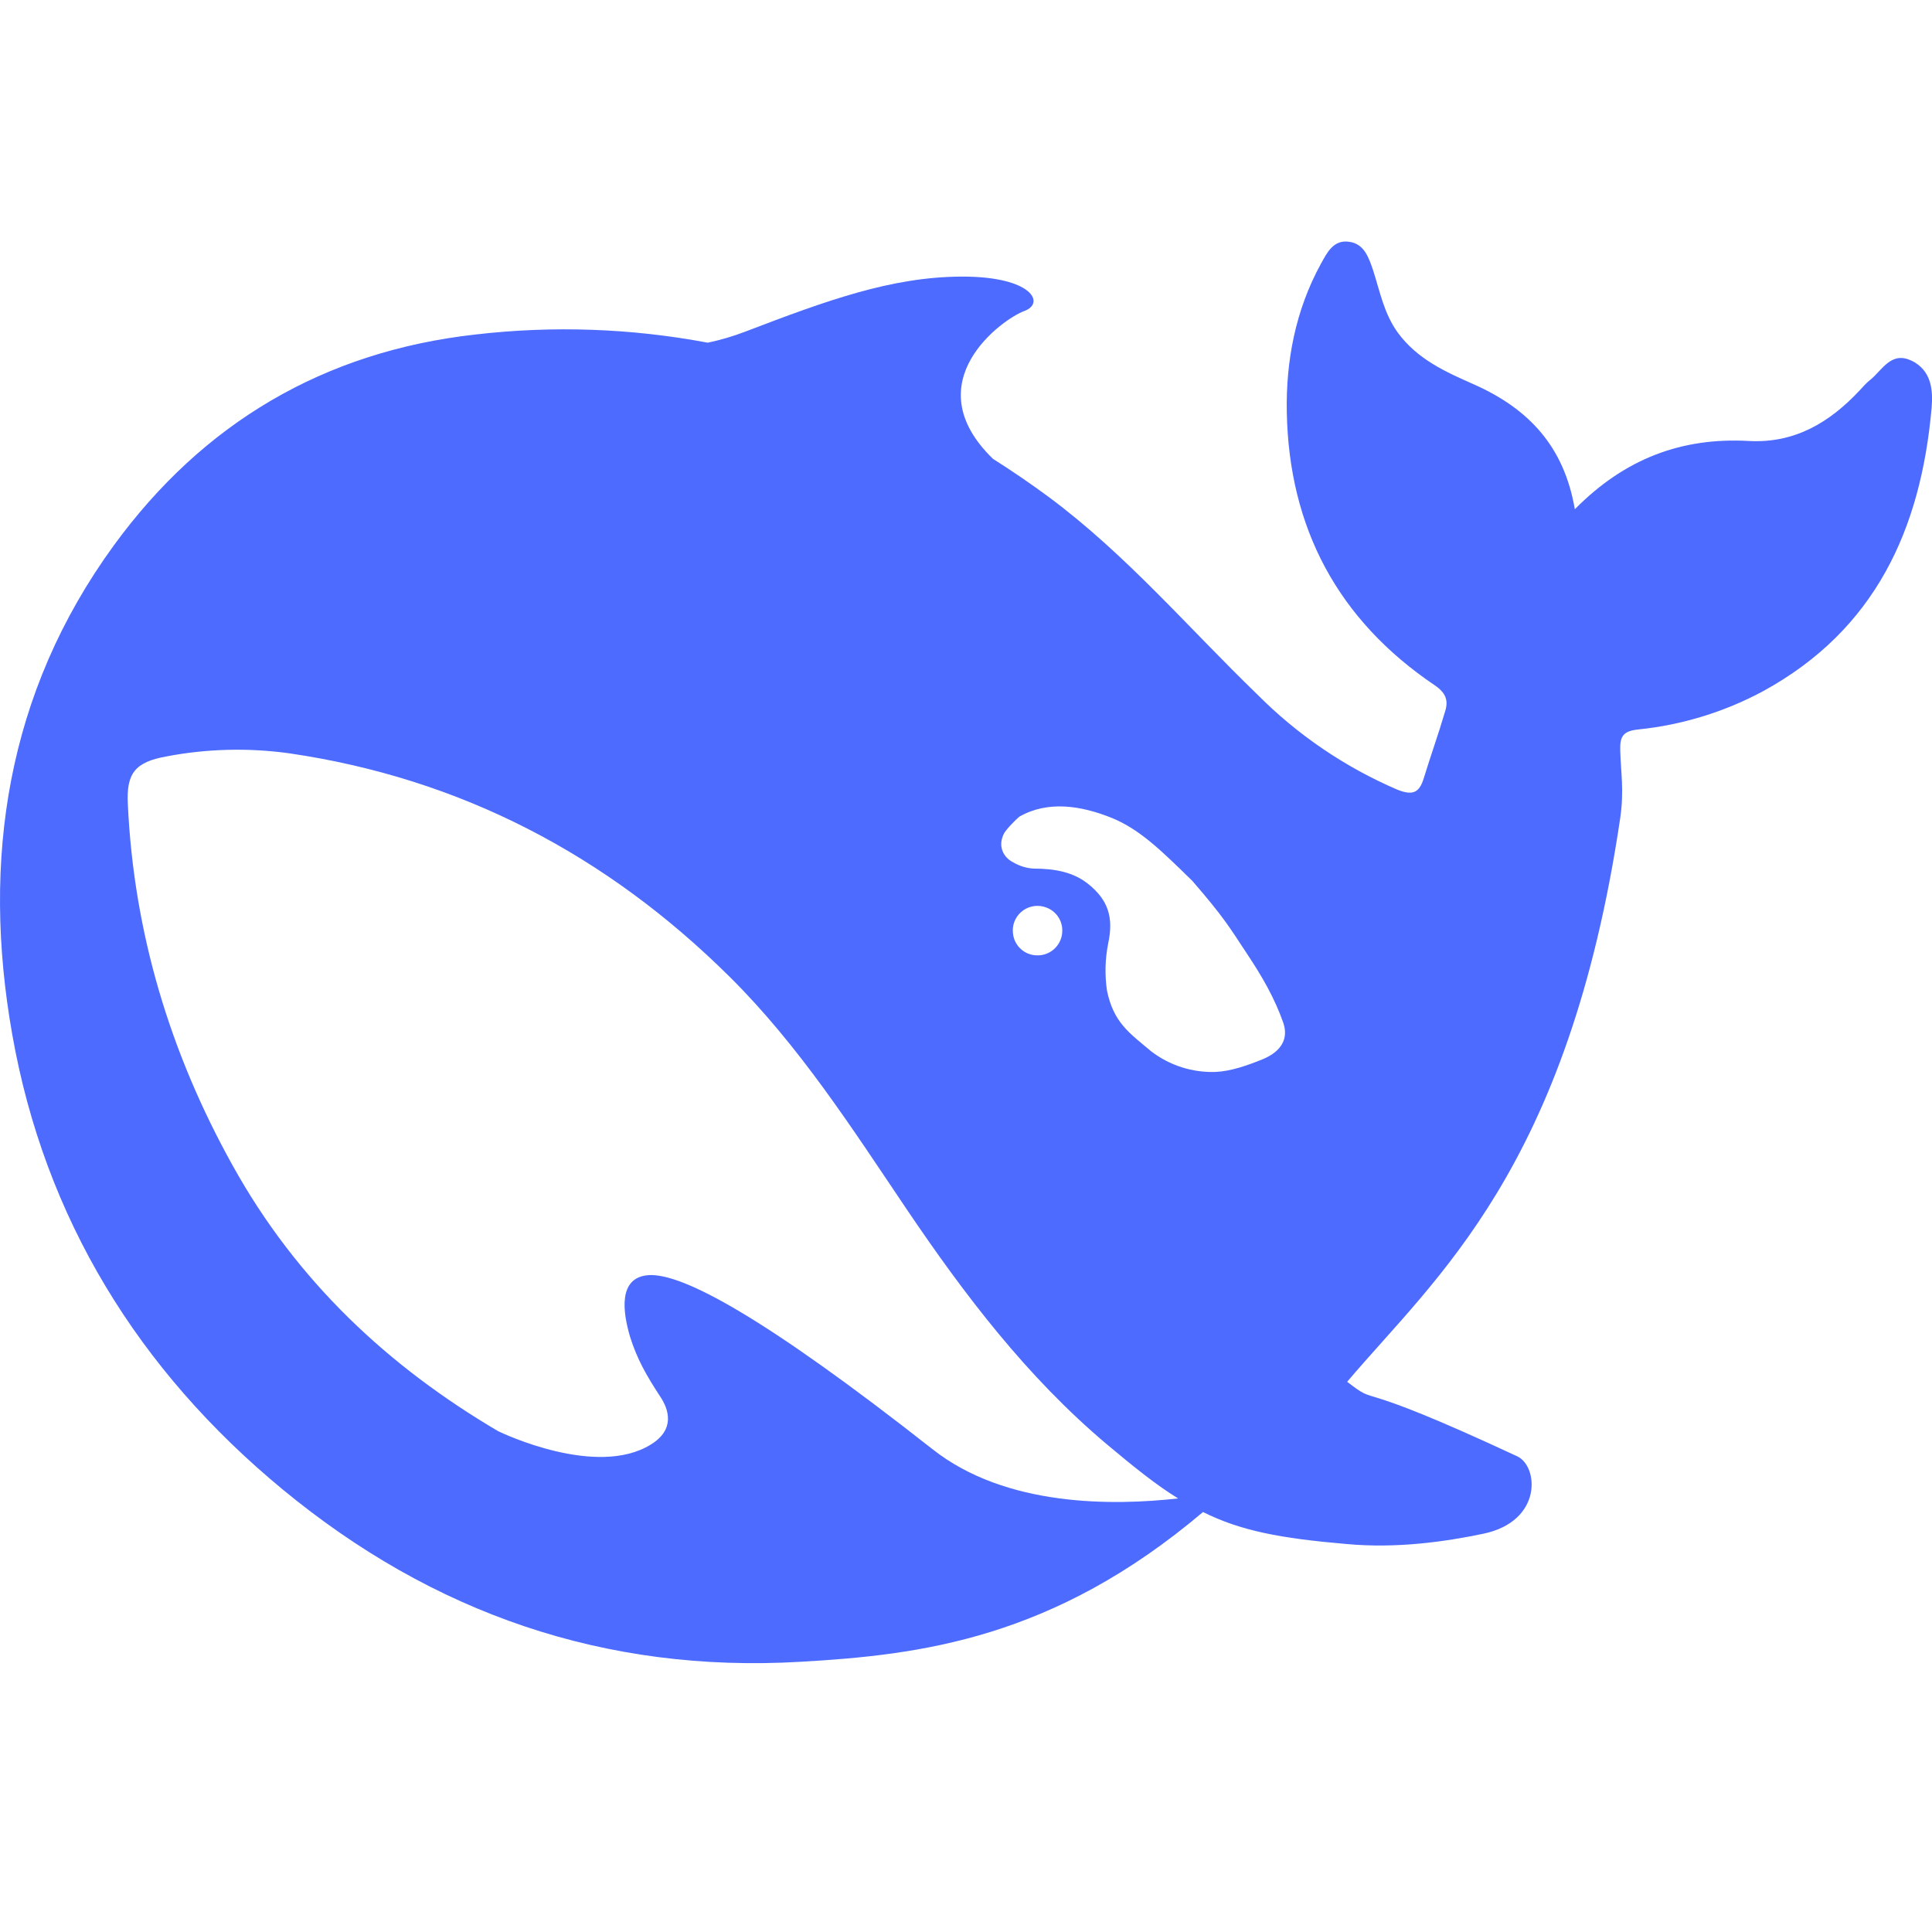
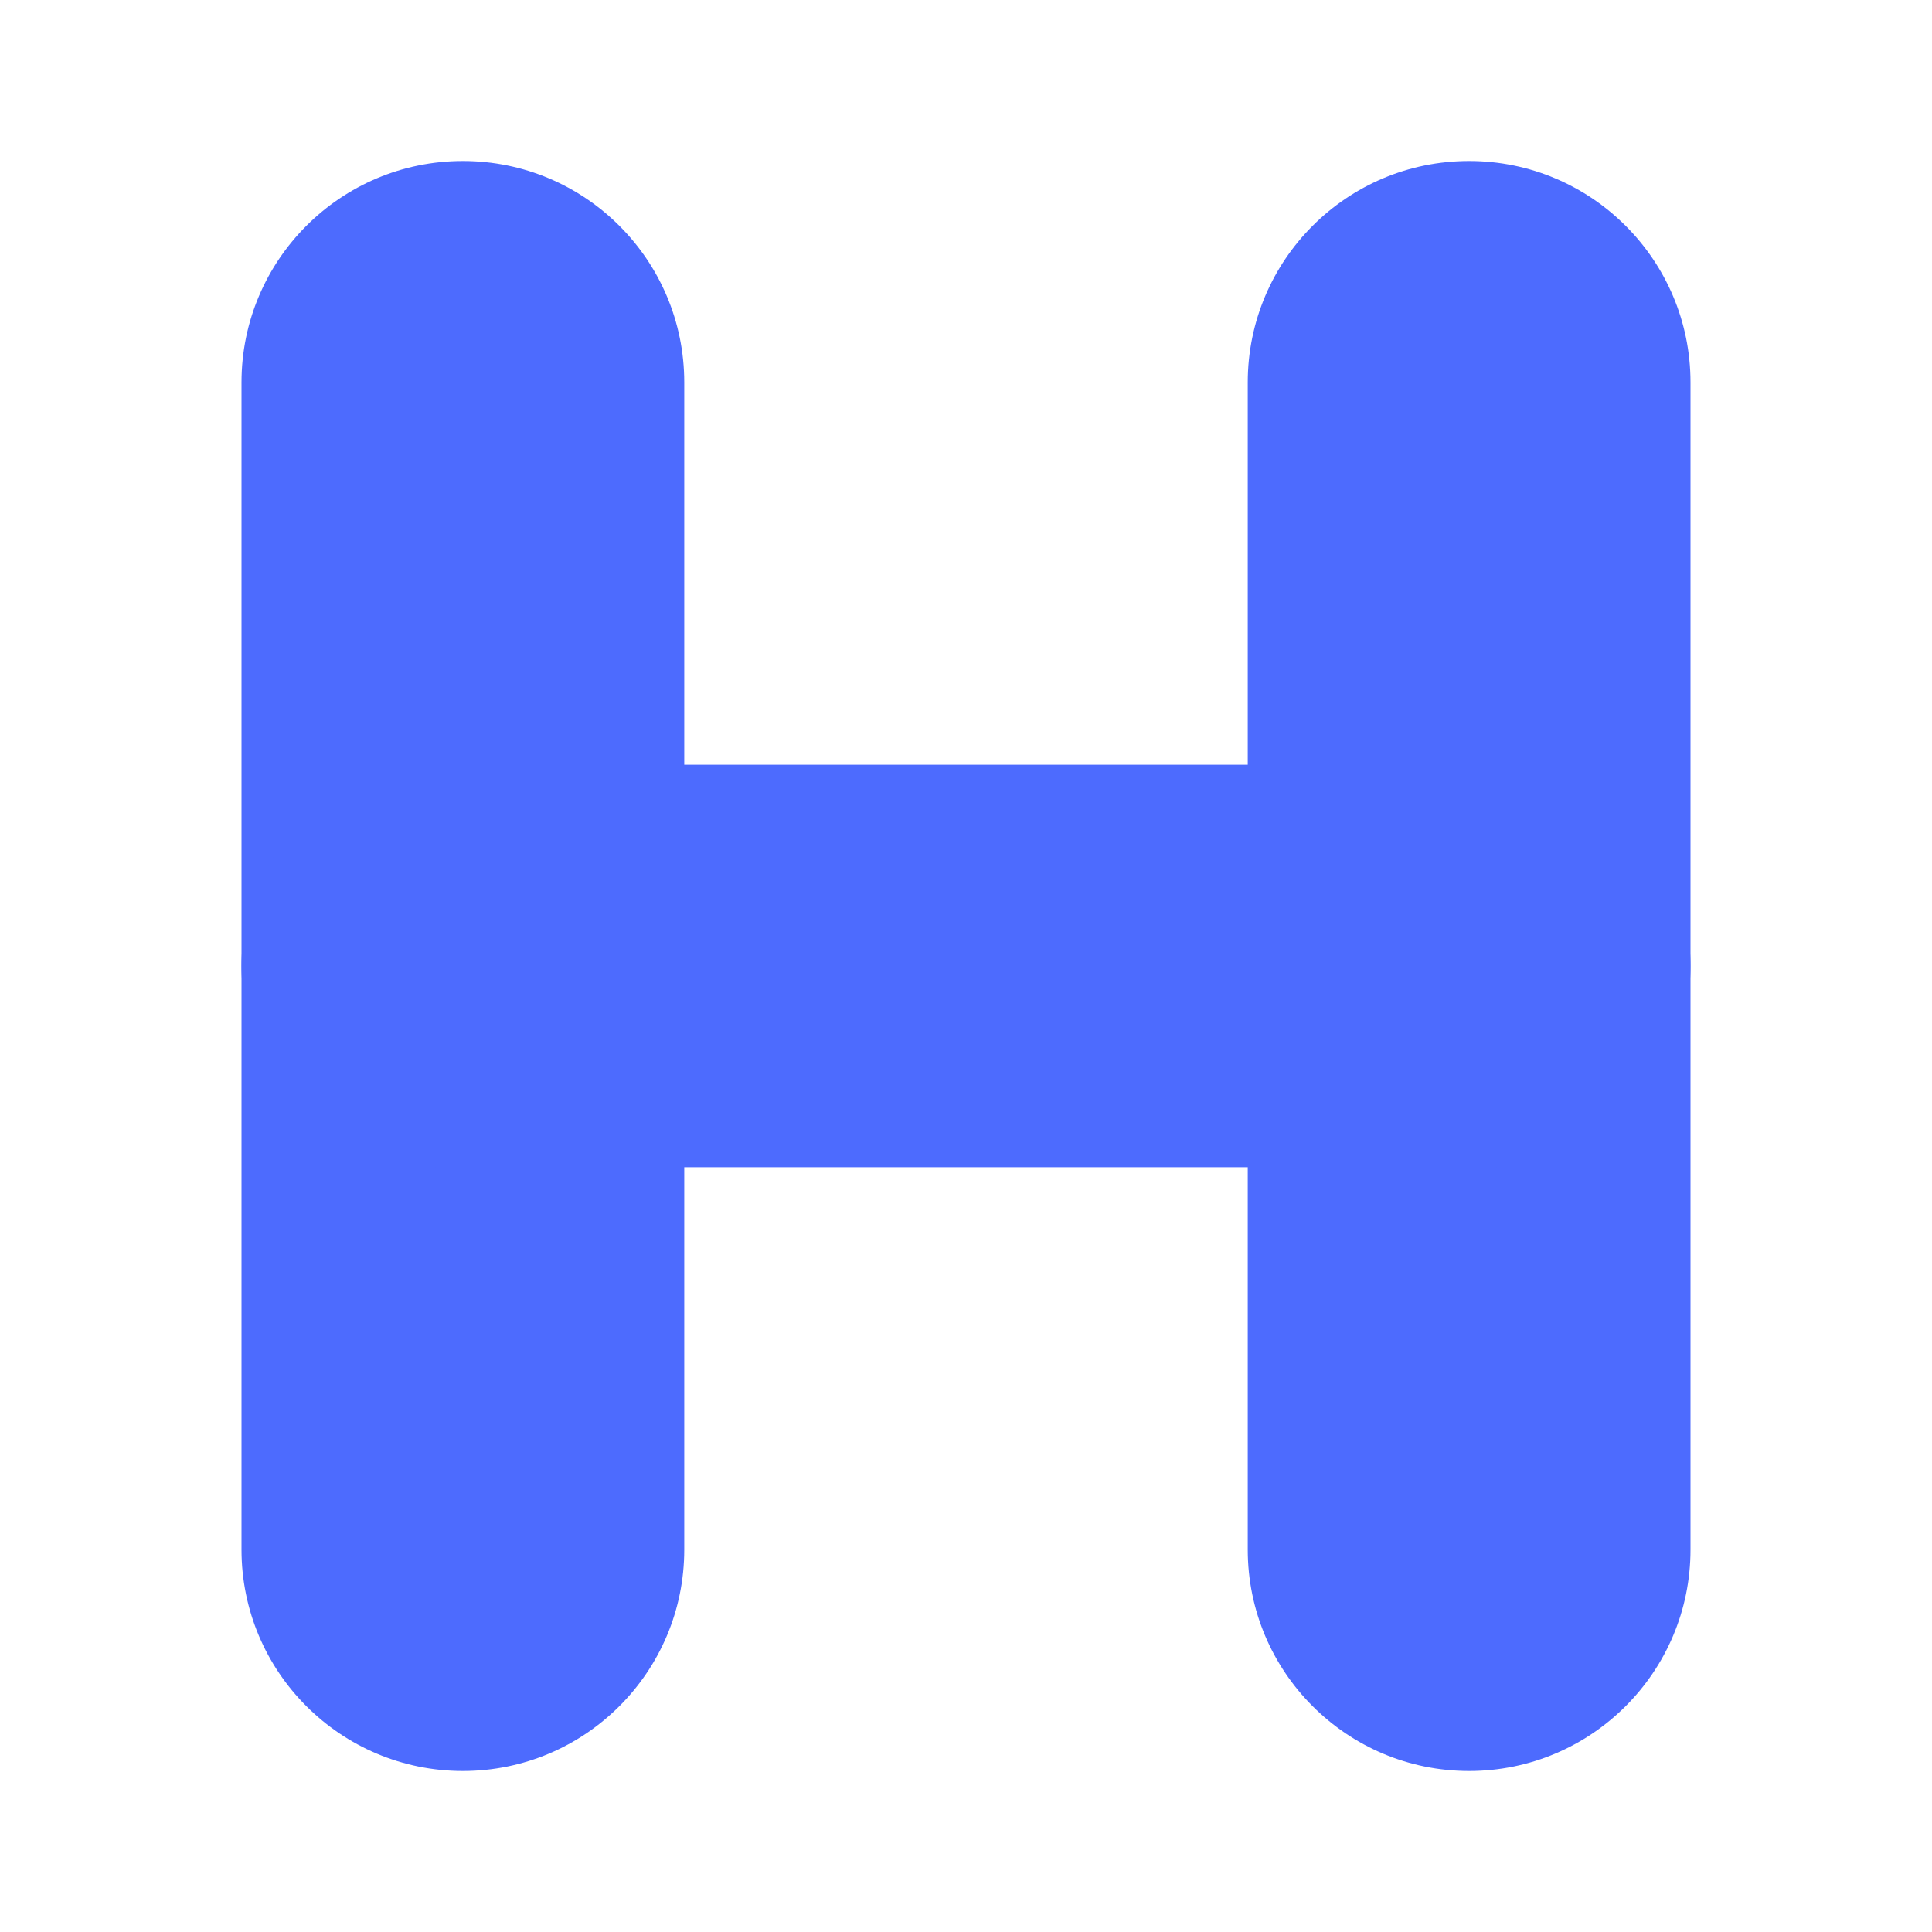
<svg xmlns="http://www.w3.org/2000/svg" height="1em" style="flex:none;line-height:1" viewBox="0 0 24 24" width="1em">
-   <path d="M23.748 4.482c-.254-.124-.364.113-.512.234-.051.039-.094.09-.137.136-.372.397-.806.657-1.373.626-.829-.046-1.537.214-2.163.848-.133-.782-.575-1.248-1.247-1.548-.352-.156-.708-.311-.955-.65-.172-.241-.219-.51-.305-.774-.055-.16-.11-.323-.293-.35-.2-.031-.278.136-.356.276-.313.572-.434 1.202-.422 1.84.027 1.436.633 2.58 1.838 3.393.137.093.172.187.129.323-.082.28-.18.552-.266.833-.055.179-.137.217-.329.14a5.526 5.526 0 01-1.736-1.18c-.857-.828-1.631-1.742-2.597-2.458a11.365 11.365 0 00-.689-.471c-.985-.957.13-1.743.388-1.836.27-.098.093-.432-.779-.428-.872.004-1.67.295-2.687.684a3.055 3.055 0 01-.465.137 9.597 9.597 0 00-2.883-.102c-1.885.21-3.39 1.102-4.497 2.623C.082 8.606-.231 10.684.152 12.85c.403 2.284 1.569 4.175 3.36 5.653 1.858 1.533 3.997 2.284 6.438 2.14 1.482-.085 3.133-.284 4.994-1.86.47.234.962.327 1.78.397.63.059 1.236-.03 1.705-.128.735-.156.684-.837.419-.961-2.155-1.004-1.682-.595-2.113-.926 1.096-1.296 2.746-2.642 3.392-7.003.05-.347.007-.565 0-.845-.004-.17.035-.237.23-.256a4.173 4.173 0 001.545-.475c1.396-.763 1.96-2.015 2.093-3.517.02-.23-.004-.467-.247-.588zM11.581 18c-2.089-1.642-3.102-2.183-3.52-2.16-.392.024-.321.471-.235.763.09.288.207.486.371.739.114.167.192.416-.113.603-.673.416-1.842-.14-1.897-.167-1.361-.802-2.5-1.86-3.301-3.307-.774-1.393-1.224-2.887-1.298-4.482-.02-.386.093-.522.477-.592a4.696 4.696 0 011.529-.039c2.132.312 3.946 1.265 5.468 2.774.868.86 1.525 1.887 2.202 2.891.72 1.066 1.494 2.082 2.48 2.914.348.292.625.514.891.677-.802.09-2.14.11-3.054-.614zm1-6.44a.306.306 0 01.415-.287.302.302 0 01.2.288.306.306 0 01-.31.307.303.303 0 01-.304-.308zm3.11 1.596c-.2.081-.399.151-.59.16a1.245 1.245 0 01-.798-.254c-.274-.23-.47-.358-.552-.758a1.73 1.73 0 01.016-.588c.07-.327-.008-.537-.239-.727-.187-.156-.426-.199-.688-.199a.559.559 0 01-.254-.078c-.11-.054-.2-.19-.114-.358.028-.054.16-.186.192-.21.356-.202.767-.136 1.146.016.352.144.618.408 1.001.782.391.451.462.576.685.914.176.265.336.537.445.848.067.195-.019.354-.25.452z" fill="#4D6BFE" />
+   <rect x="3" y="2" width="5.5" height="20" rx="2.75" fill="#4D6BFE" />
+   <rect x="15.5" y="2" width="5.5" height="20" rx="2.75" fill="#4D6BFE" />
+   <rect x="3" y="9.5" width="18" height="5" rx="2.5" fill="#4D6BFE" />
</svg>
